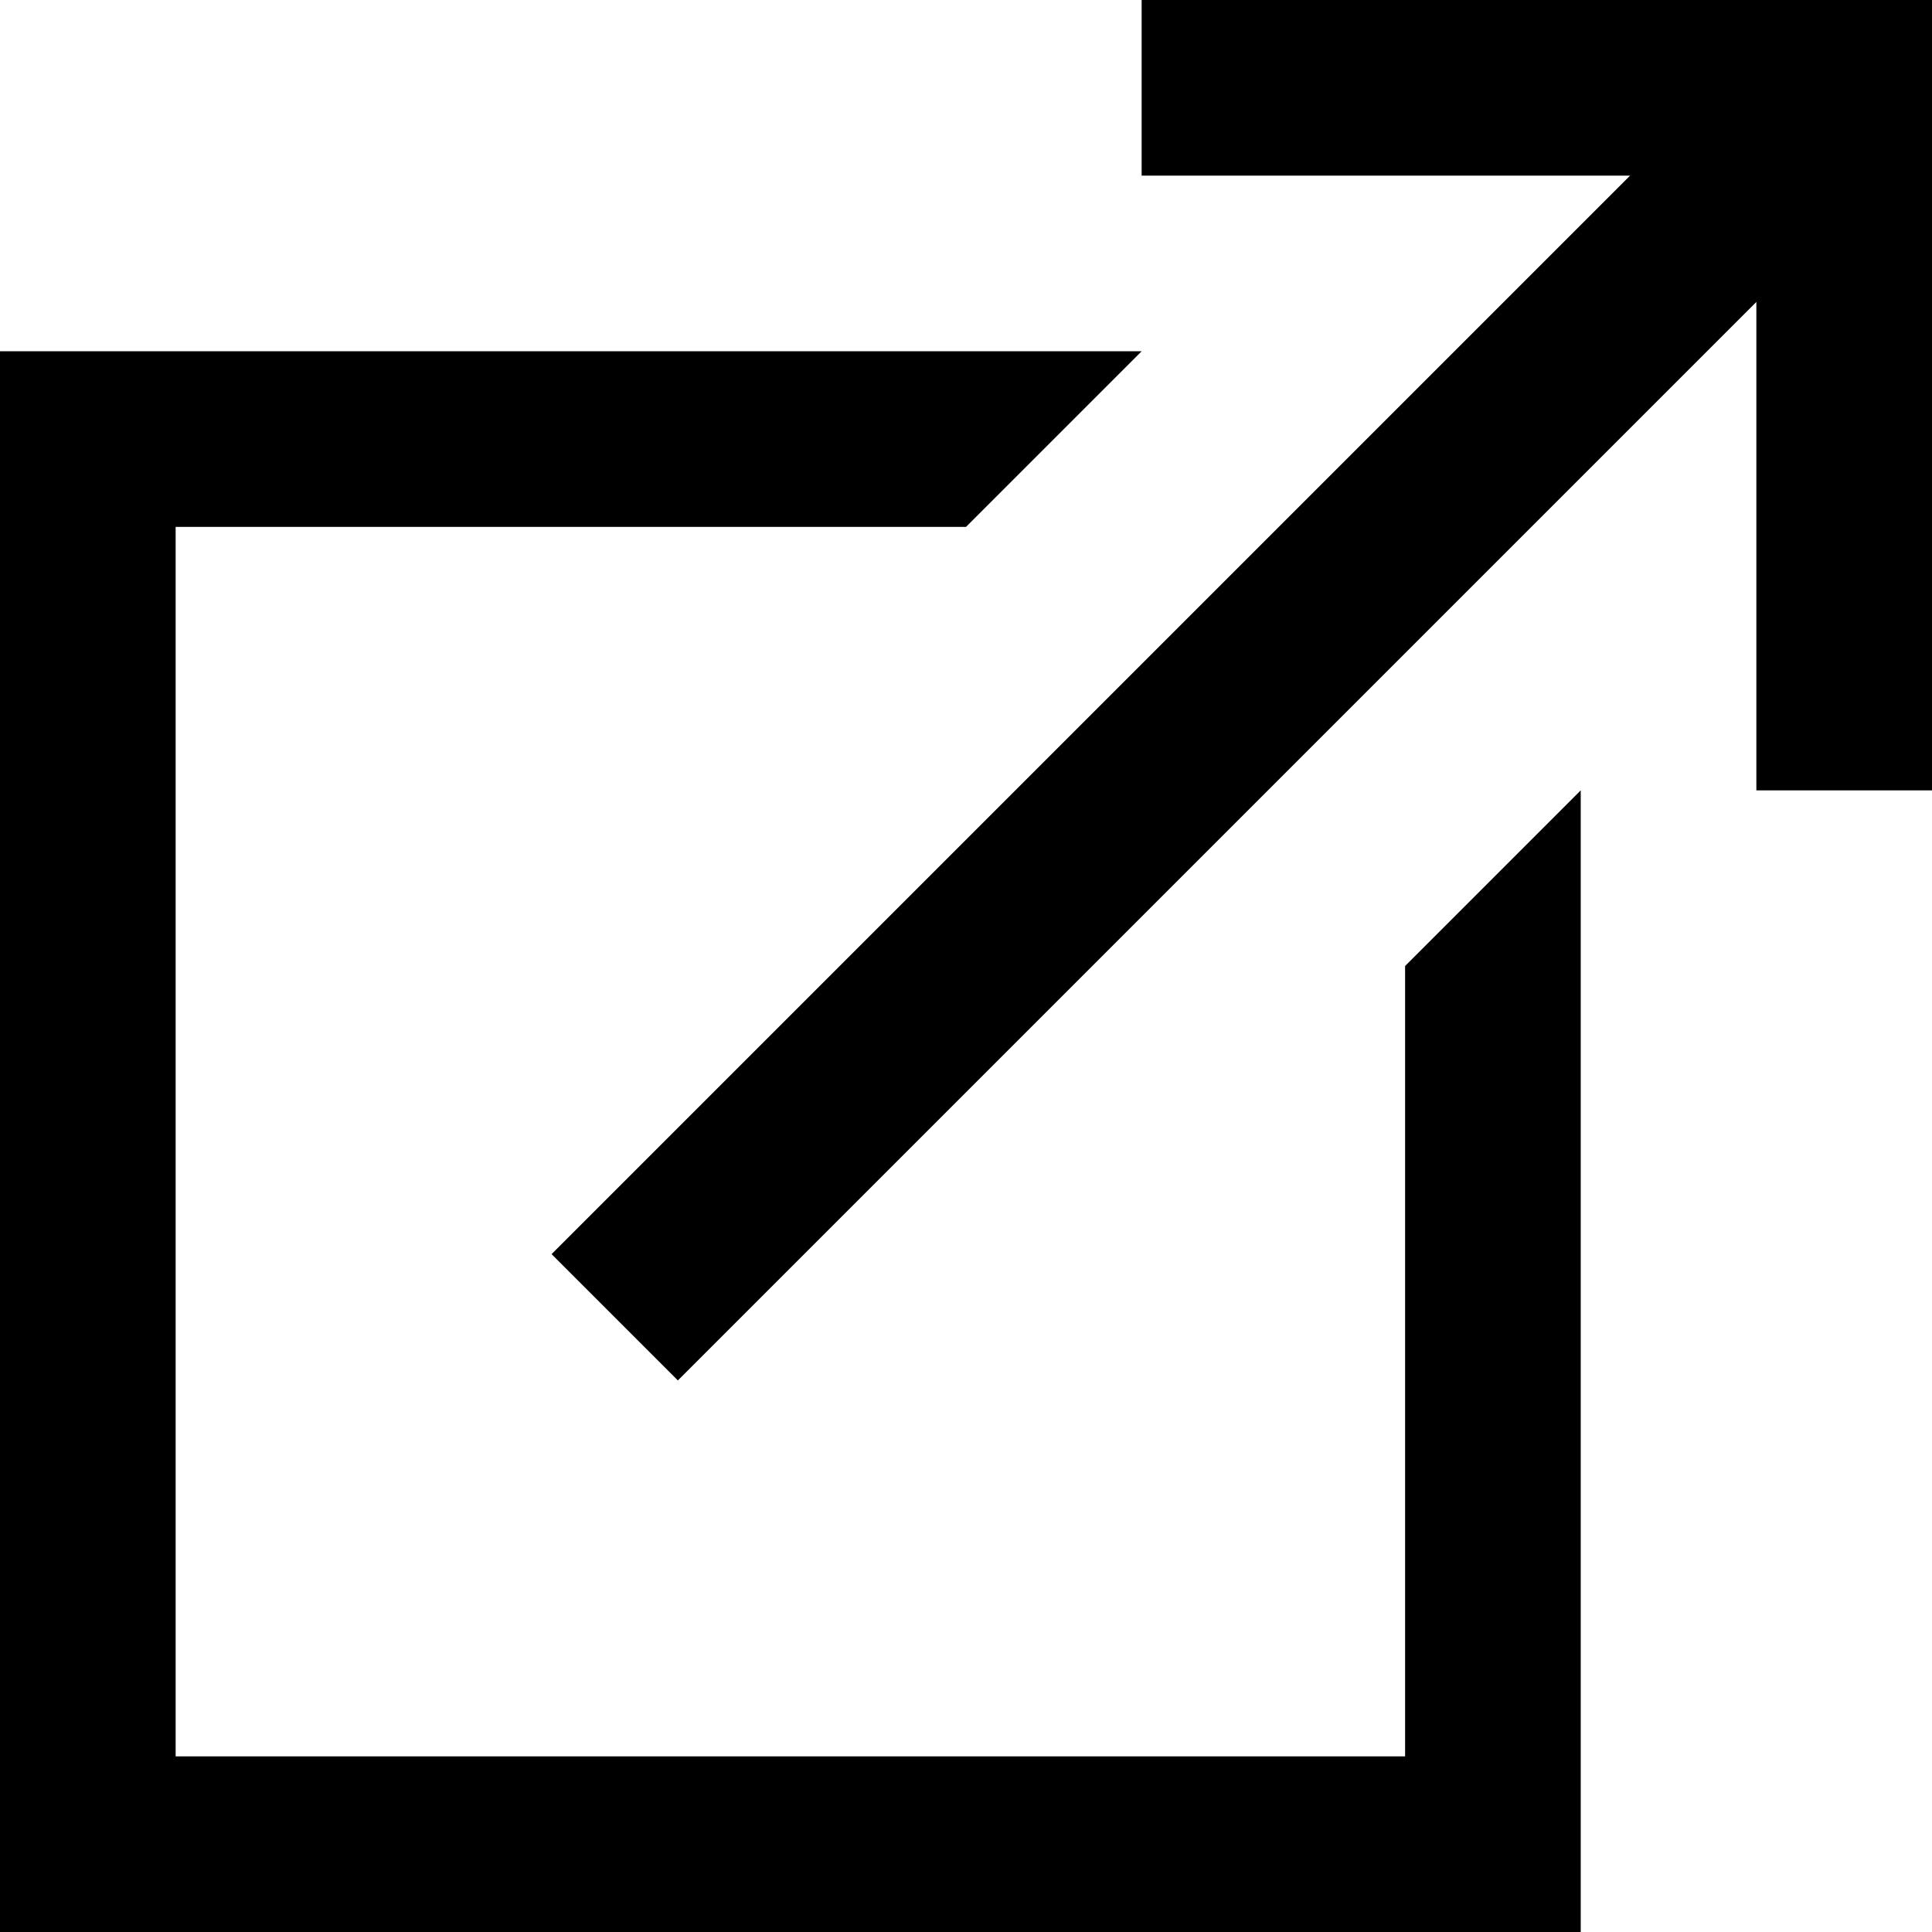
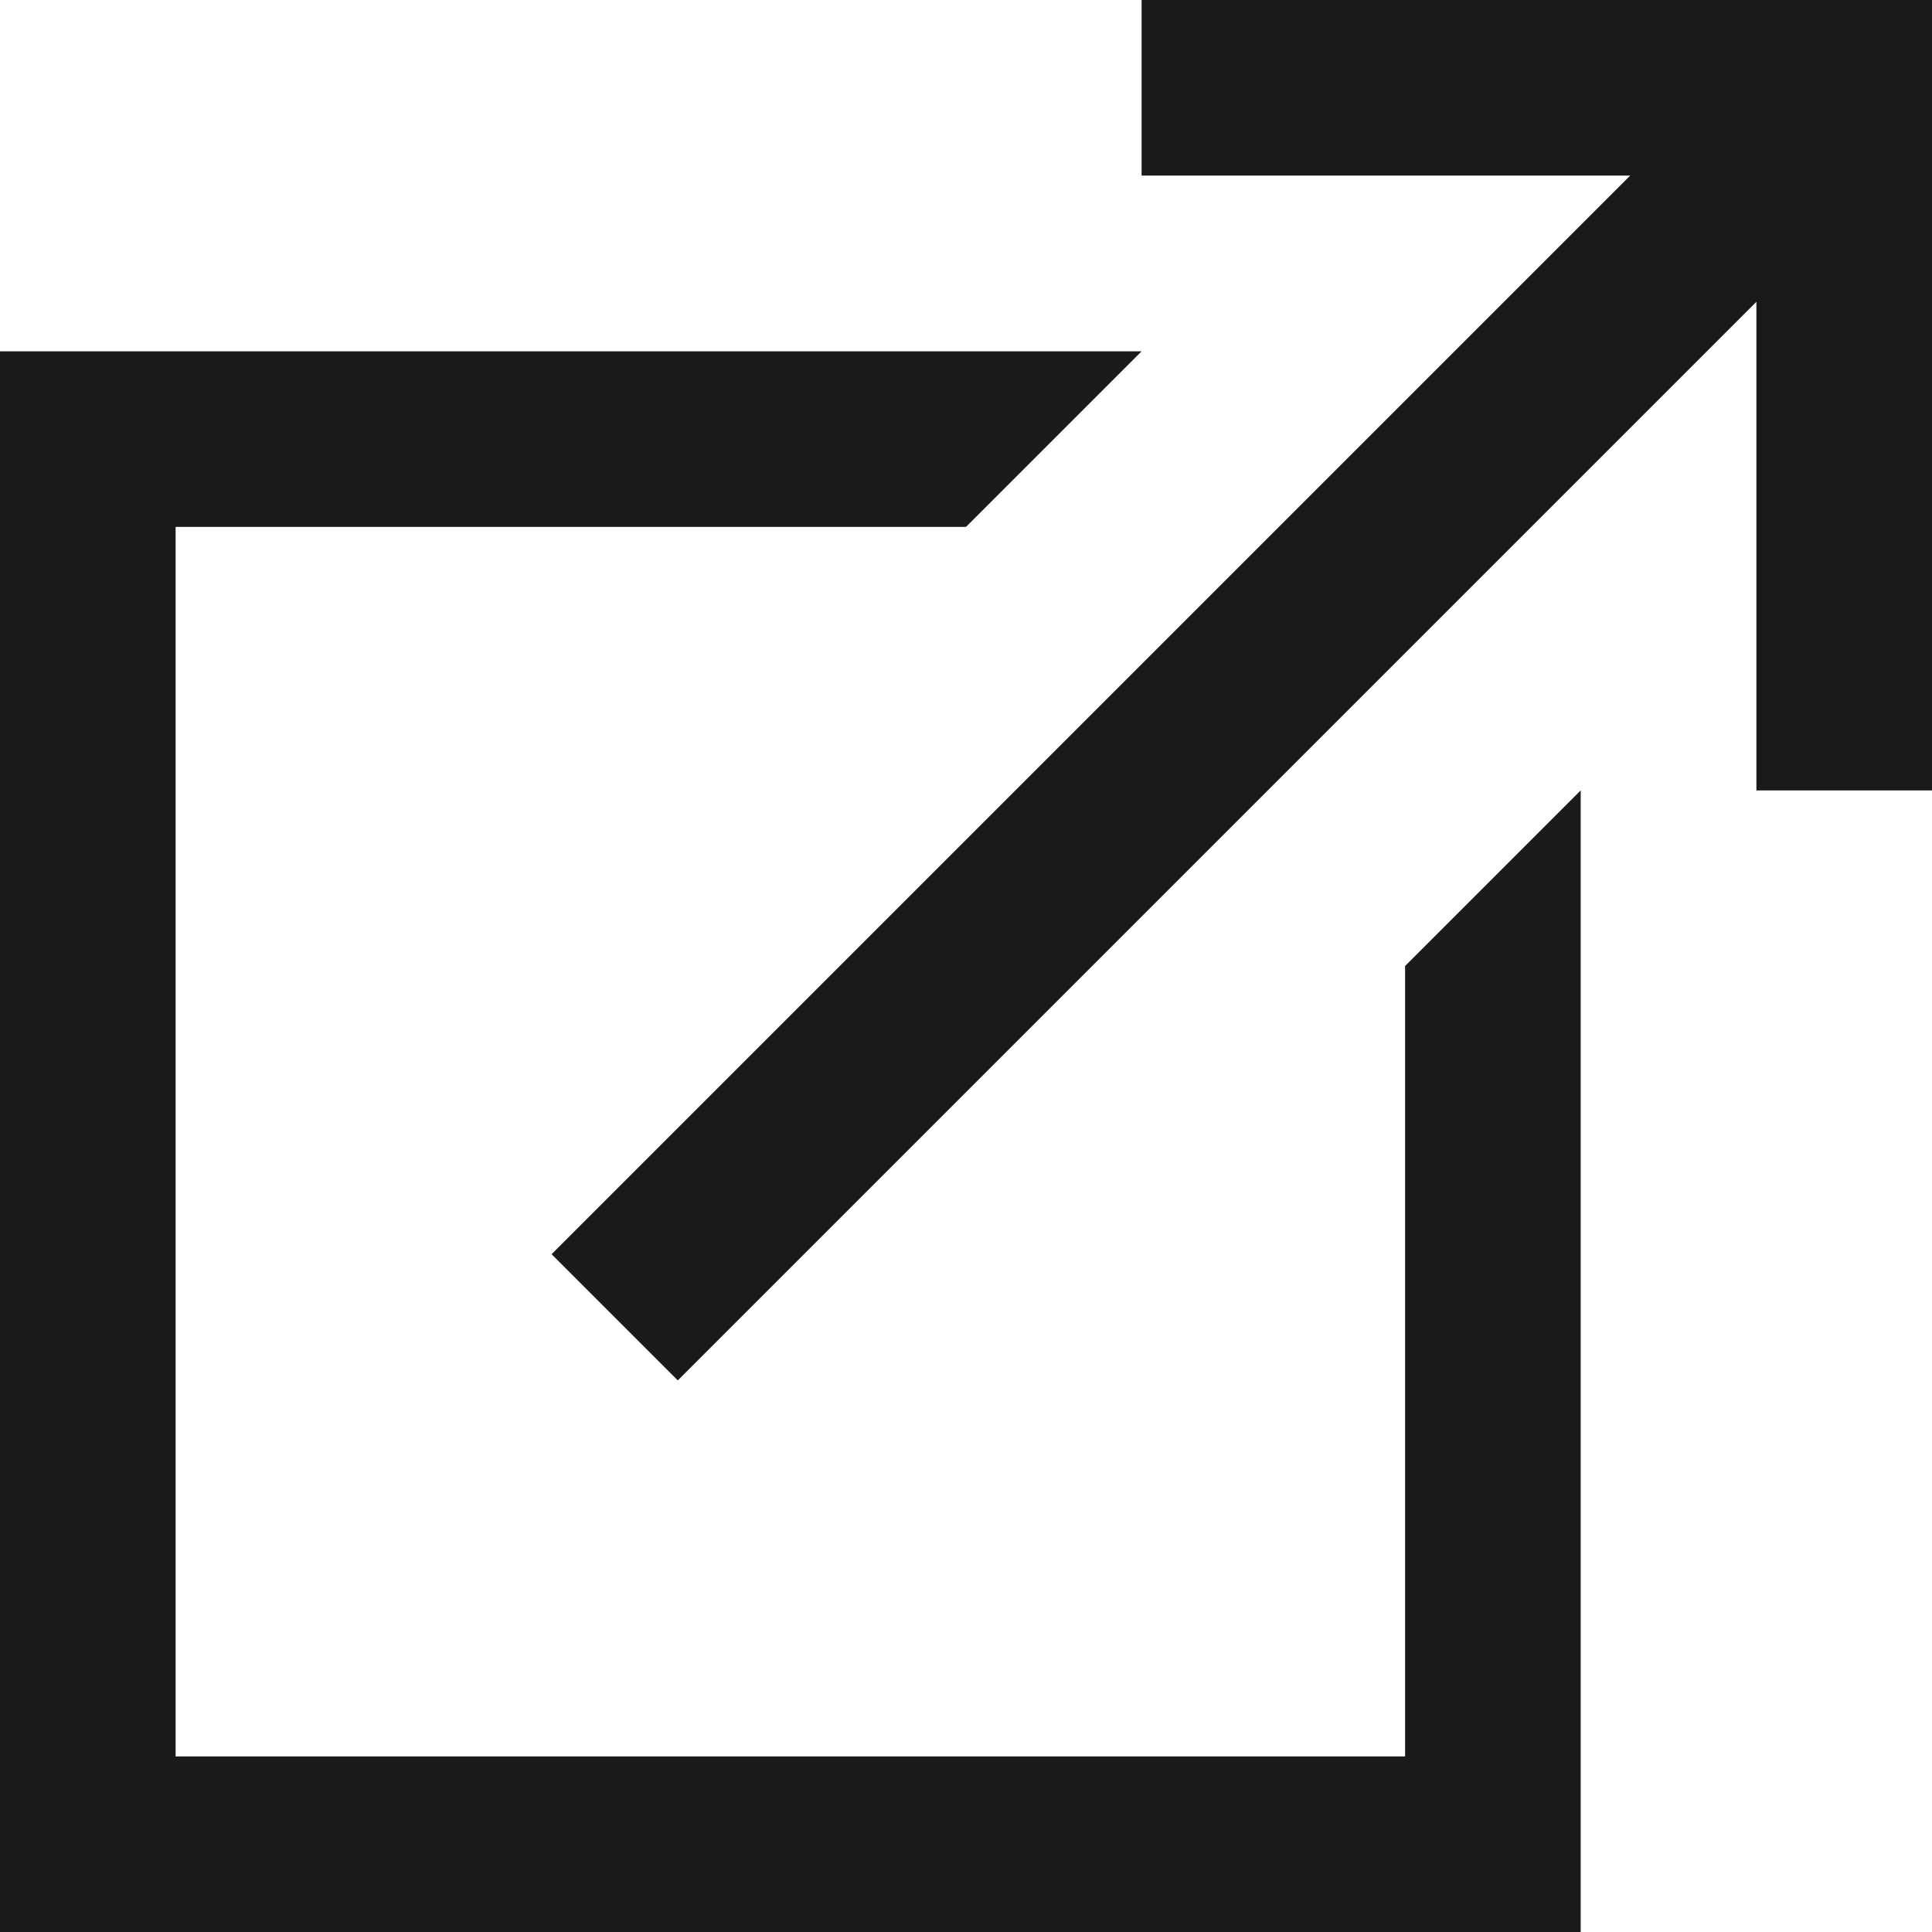
- <svg xmlns="http://www.w3.org/2000/svg" width="22" height="22" viewBox="0 0 22 22" fill="none">
-   <path d="M13 0V2H18.562L6.281 14.281L7.719 15.719L20 3.438V9H22V0H13ZM0 4V22H18V9L16 11V20H2V6H11L13 4H0Z" fill="black" />
+ <svg xmlns="http://www.w3.org/2000/svg" width="18" height="18" viewBox="0 0 18 18" fill="none">
+   <path d="M10.636 0V1.636H15.188L5.139 11.685L6.315 12.861L16.364 2.812V7.364H18V0H10.636ZM0 3.273V18H14.727V7.364L13.091 9V16.364H1.636V4.909H9L10.636 3.273H0Z" fill="#1A1A1A" />
</svg>
